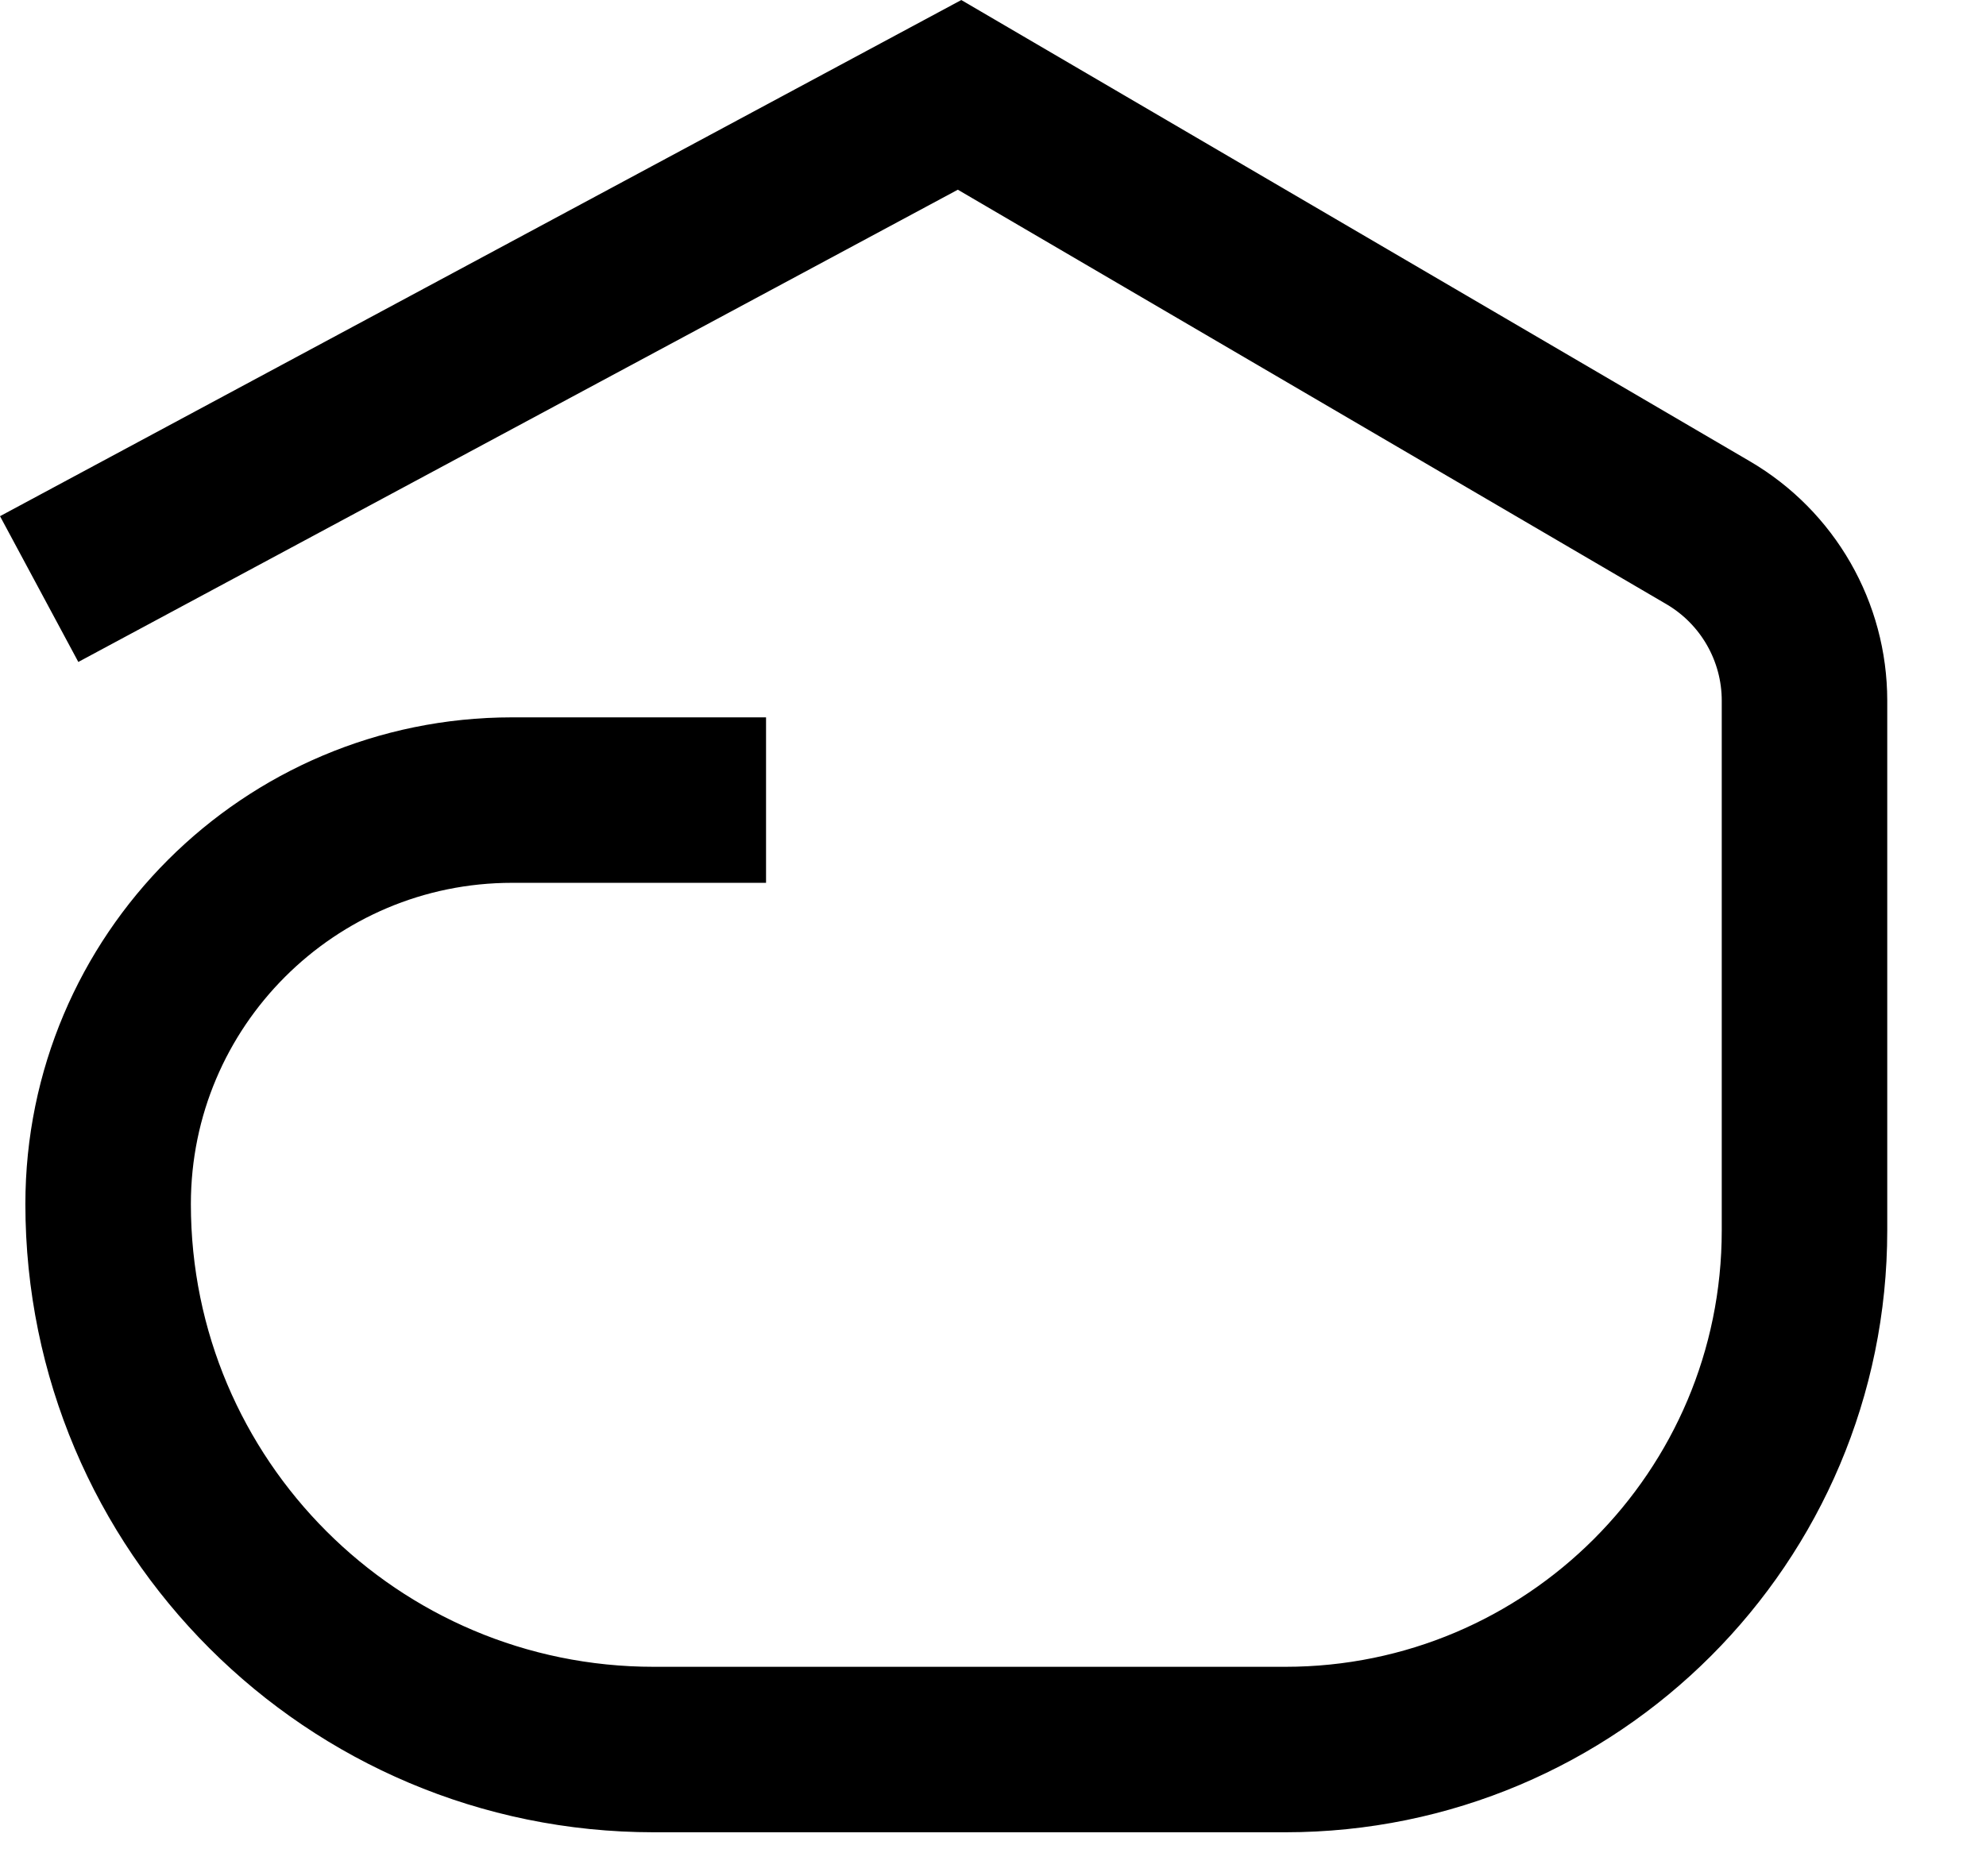
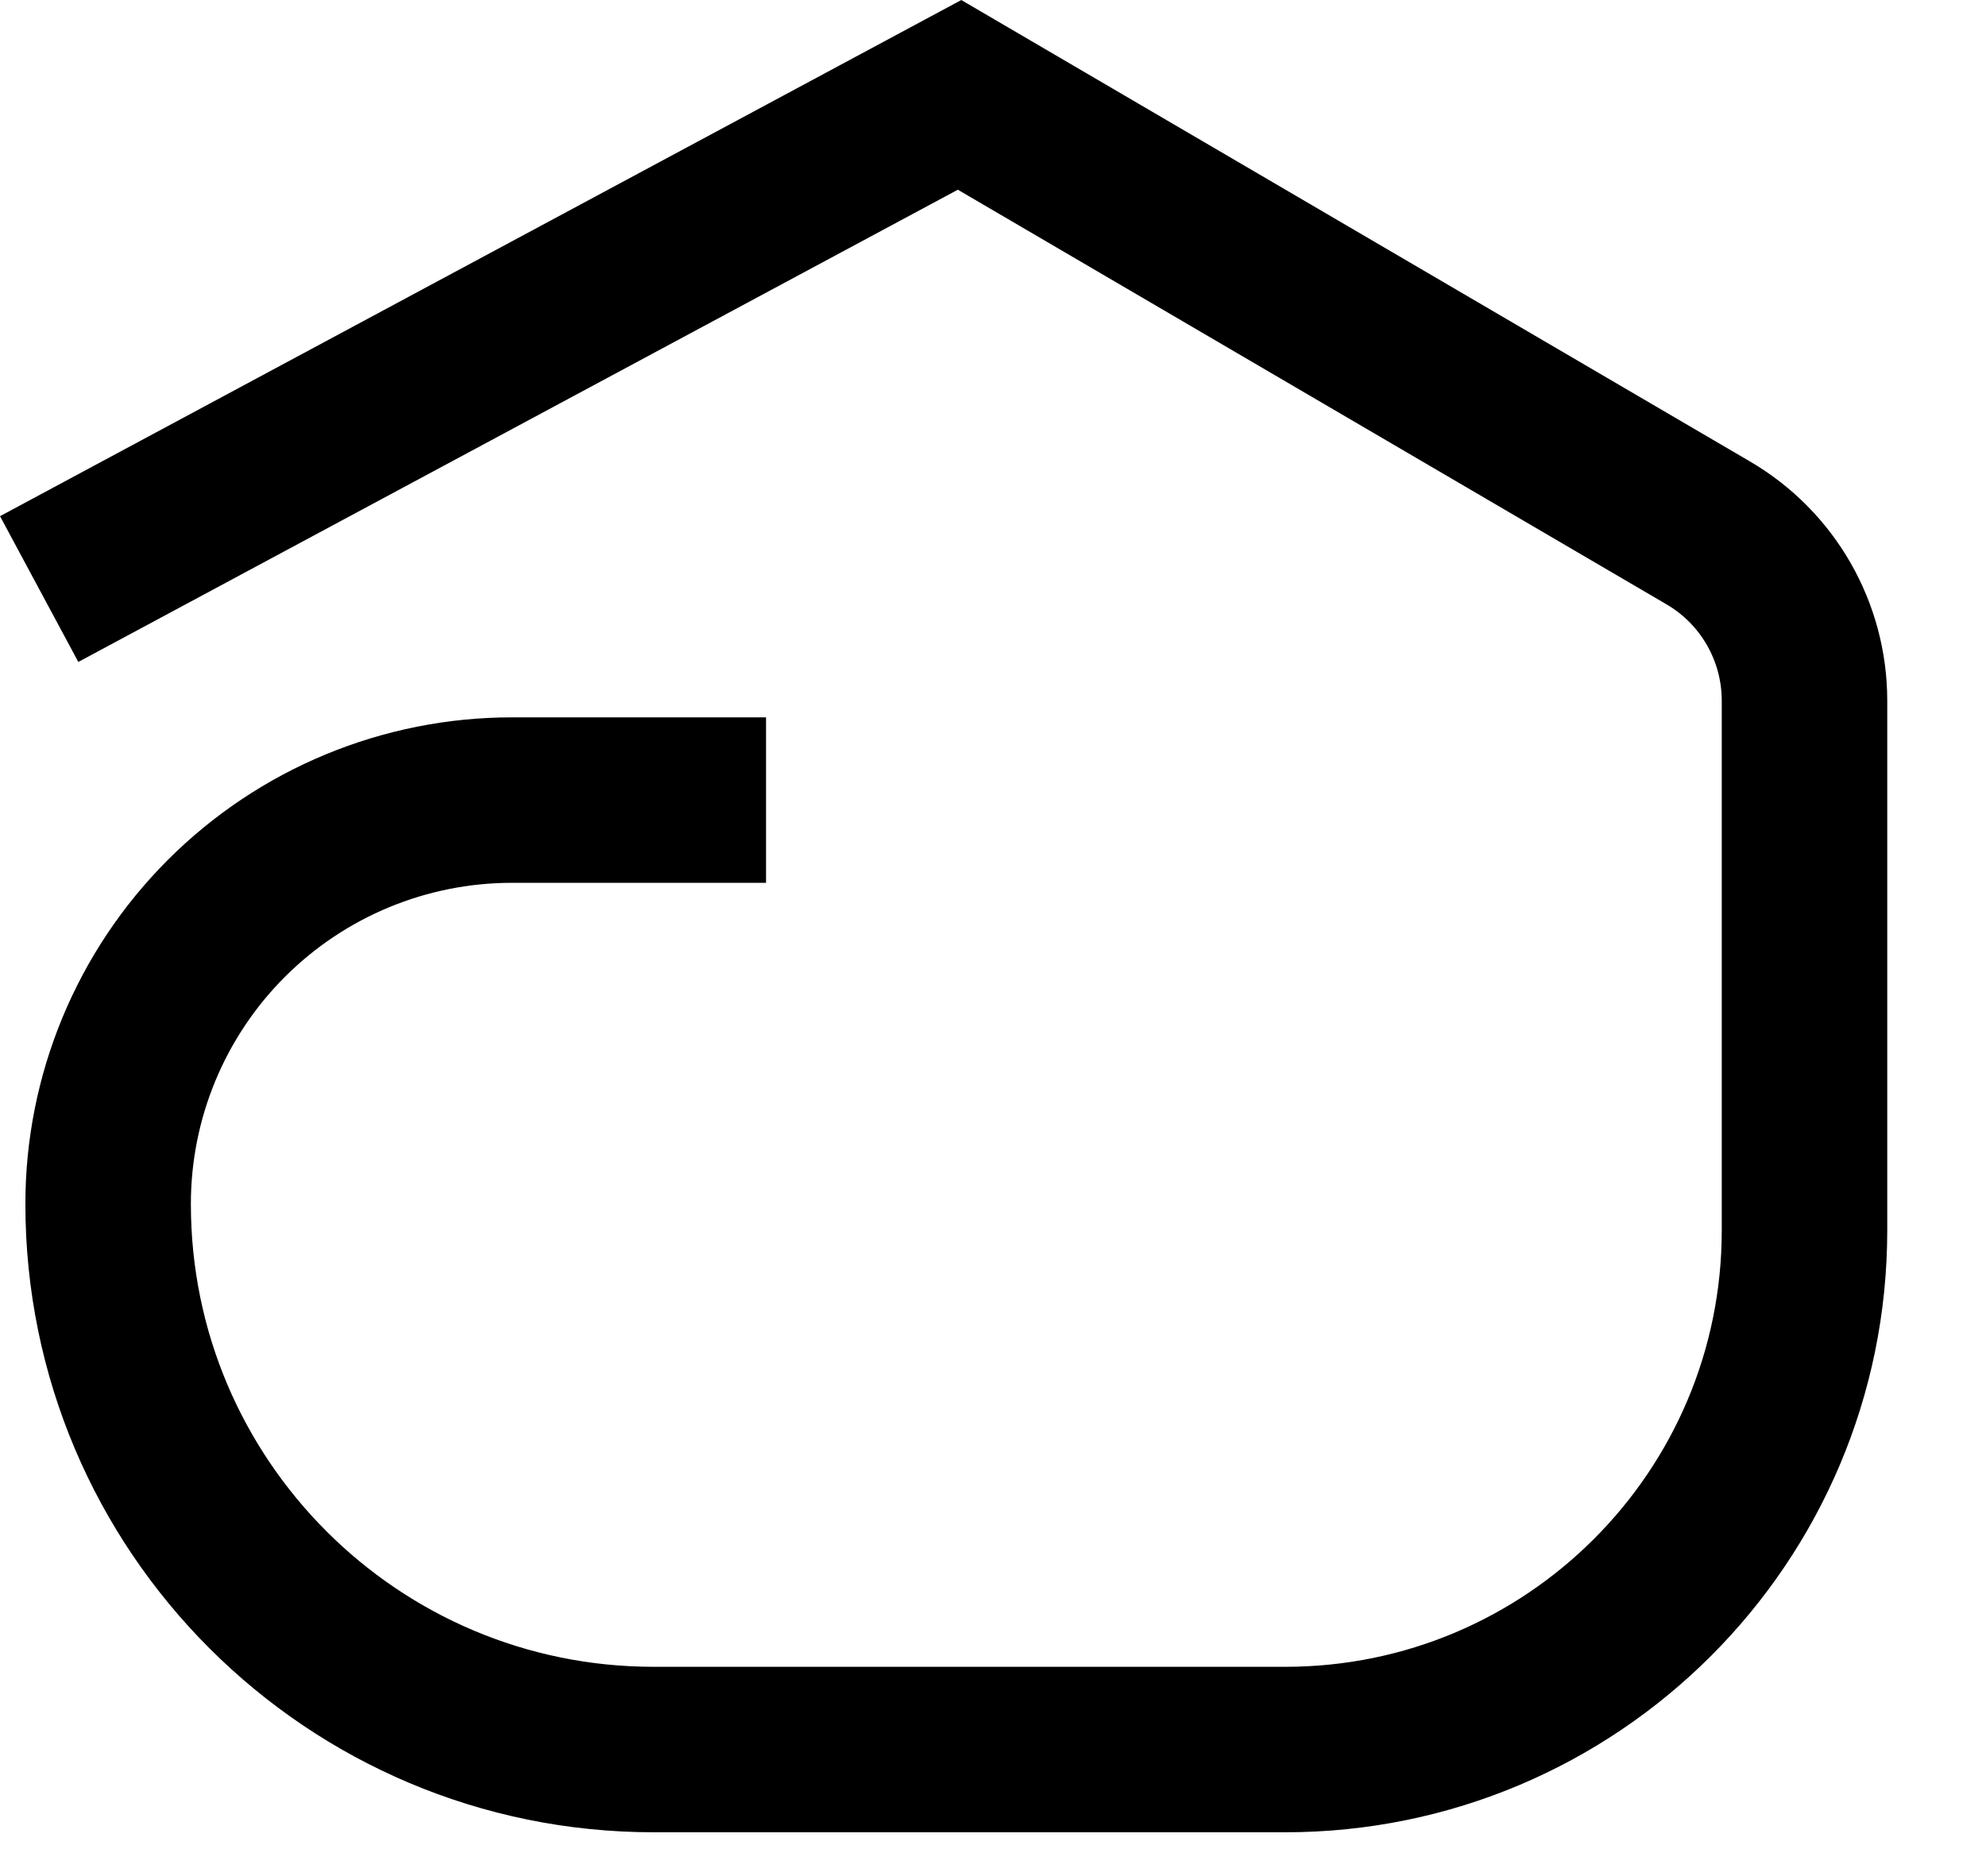
- <svg xmlns="http://www.w3.org/2000/svg" width="18" height="17" viewBox="0 0 18 17" fill="none">
-   <path d="M0.355 5.34L8.697 0.86L15.481 4.829C16.023 5.146 16.355 5.726 16.355 6.352V11.154C16.355 13.753 14.248 15.86 11.649 15.86H5.926C3.194 15.86 0.98 13.646 0.98 10.915C0.98 8.892 2.62 7.253 4.642 7.253H6.943" stroke="black" stroke-width="1.5" />
+ <svg xmlns="http://www.w3.org/2000/svg" width="18" height="17" fill="none" viewBox="0 0 18 17">
+   <path stroke="#000" stroke-width="1.5" d="M.355 5.34 8.697.86l6.784 3.97c.542.316.874.896.874 1.522v4.802a4.706 4.706 0 0 1-4.706 4.706H5.926A4.945 4.945 0 0 1 .98 10.915a3.66 3.66 0 0 1 3.662-3.662h2.301" />
</svg>
